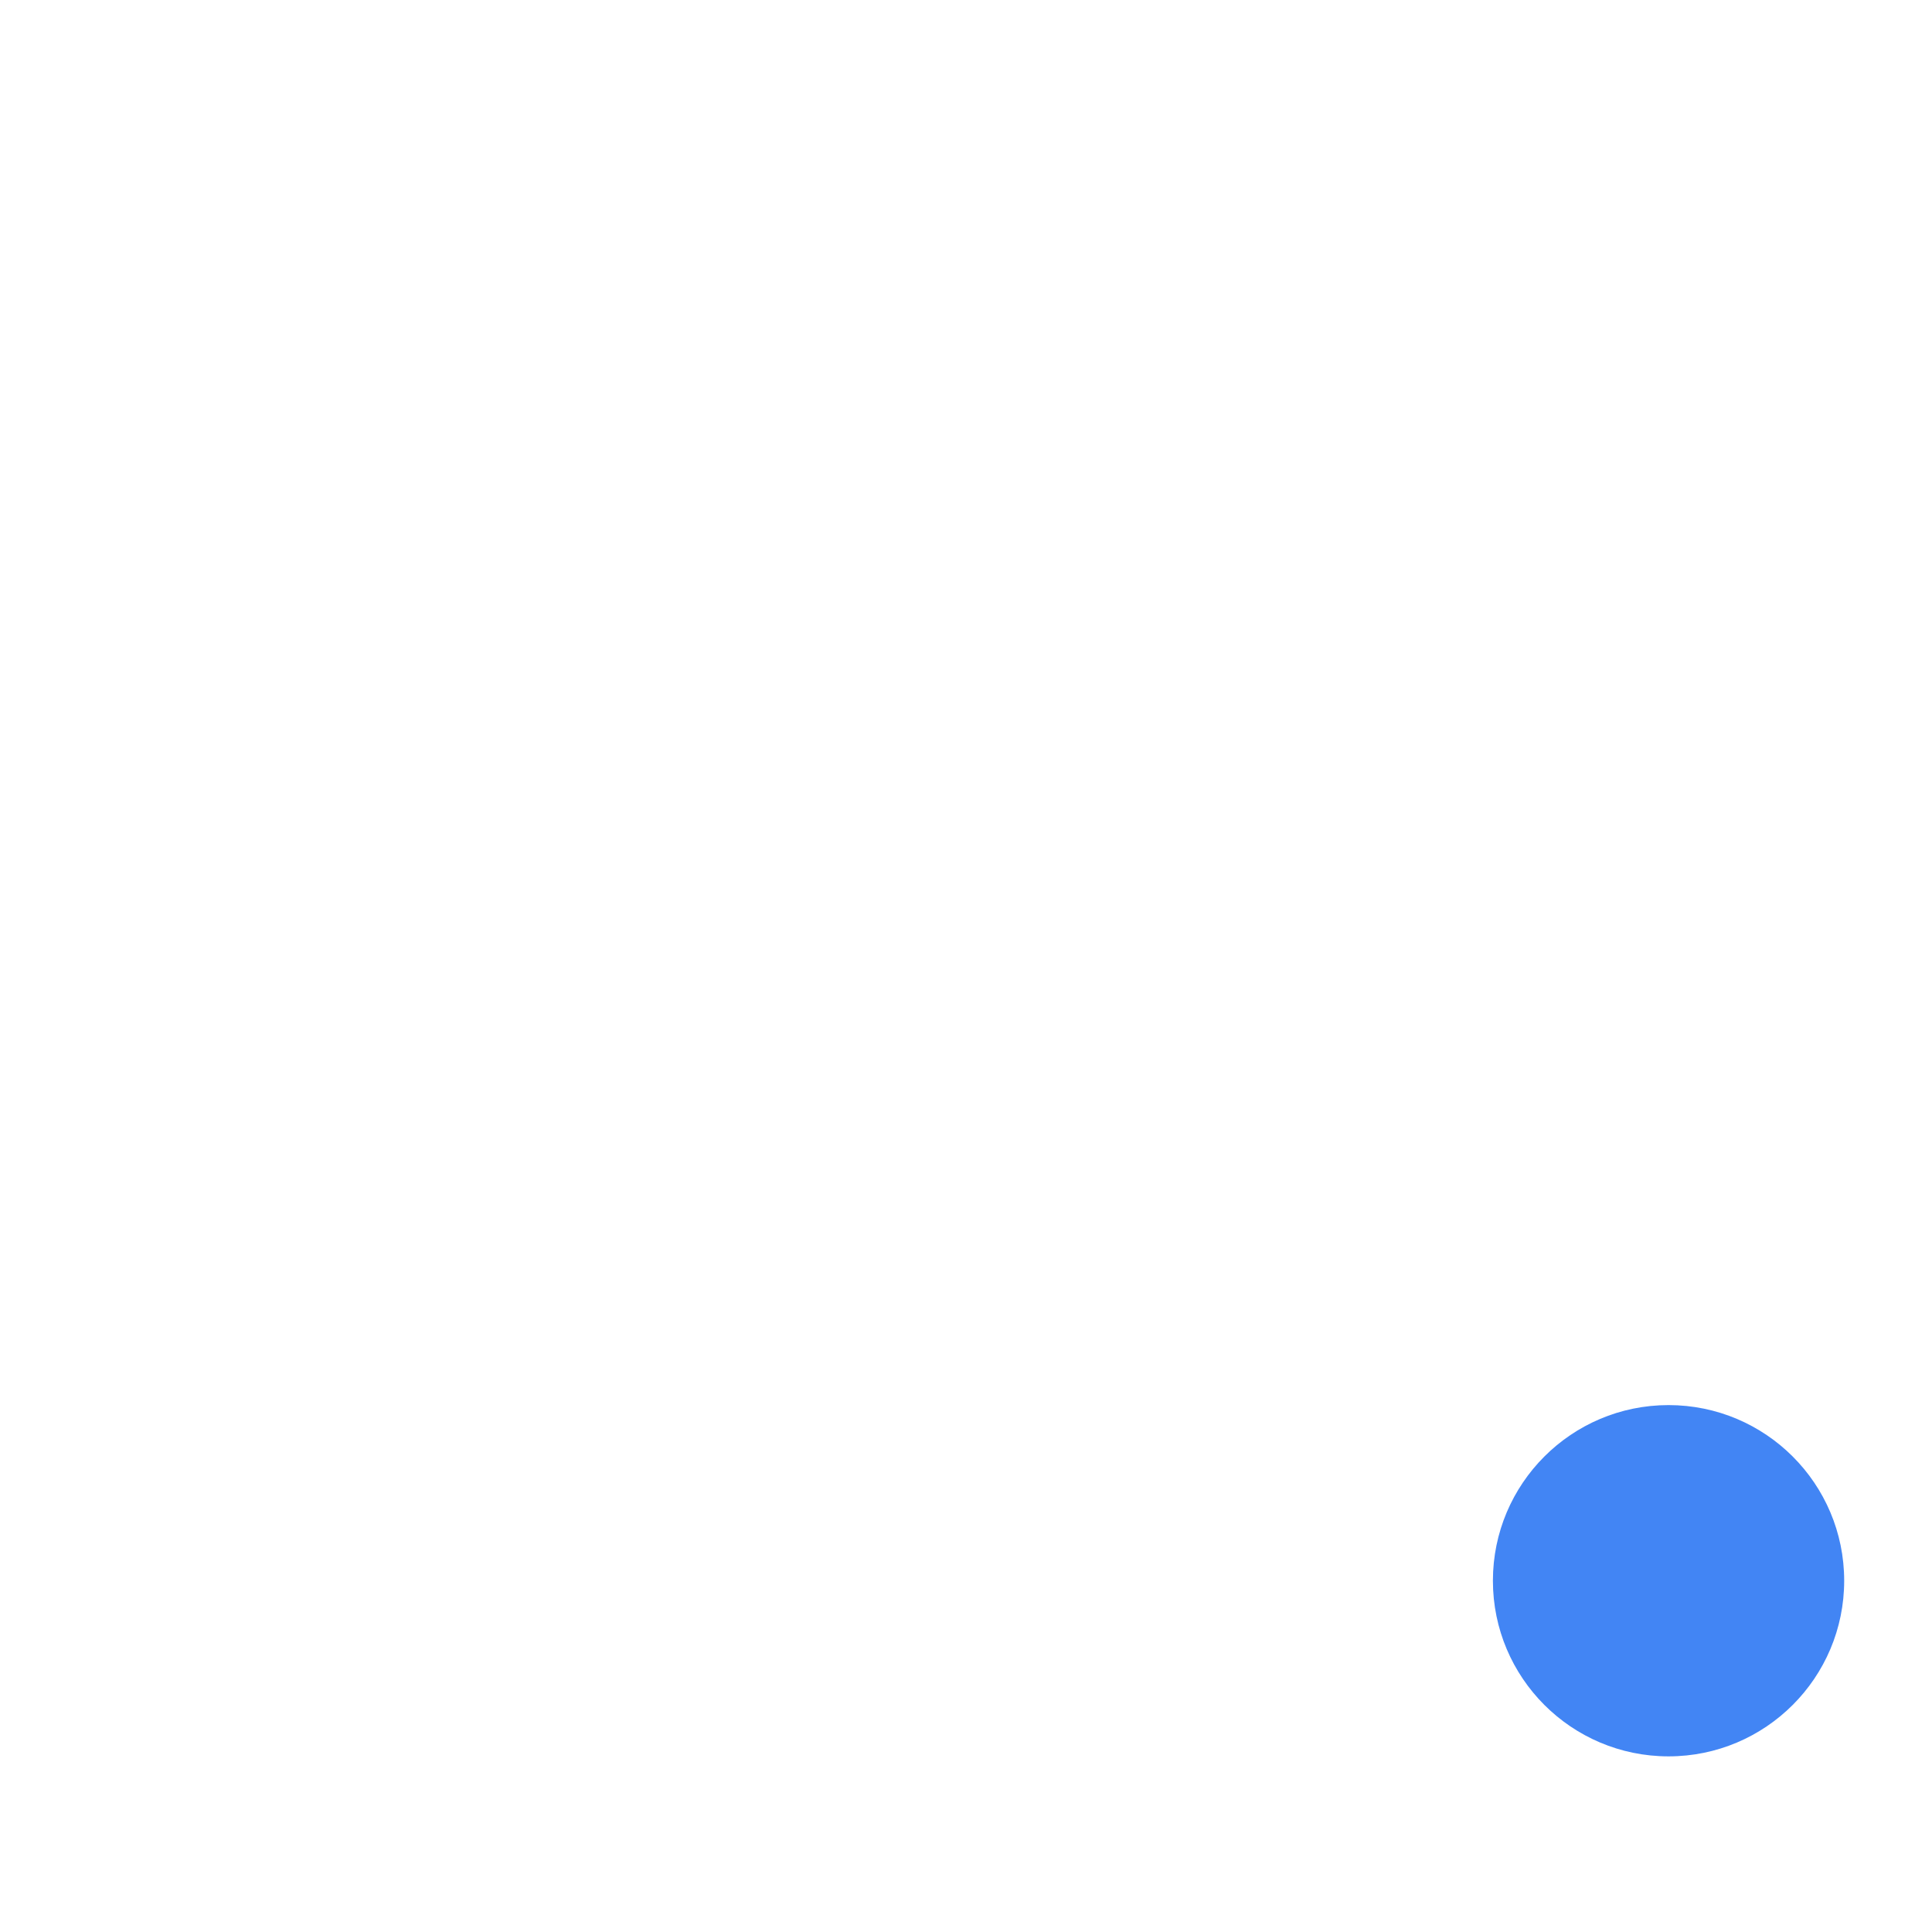
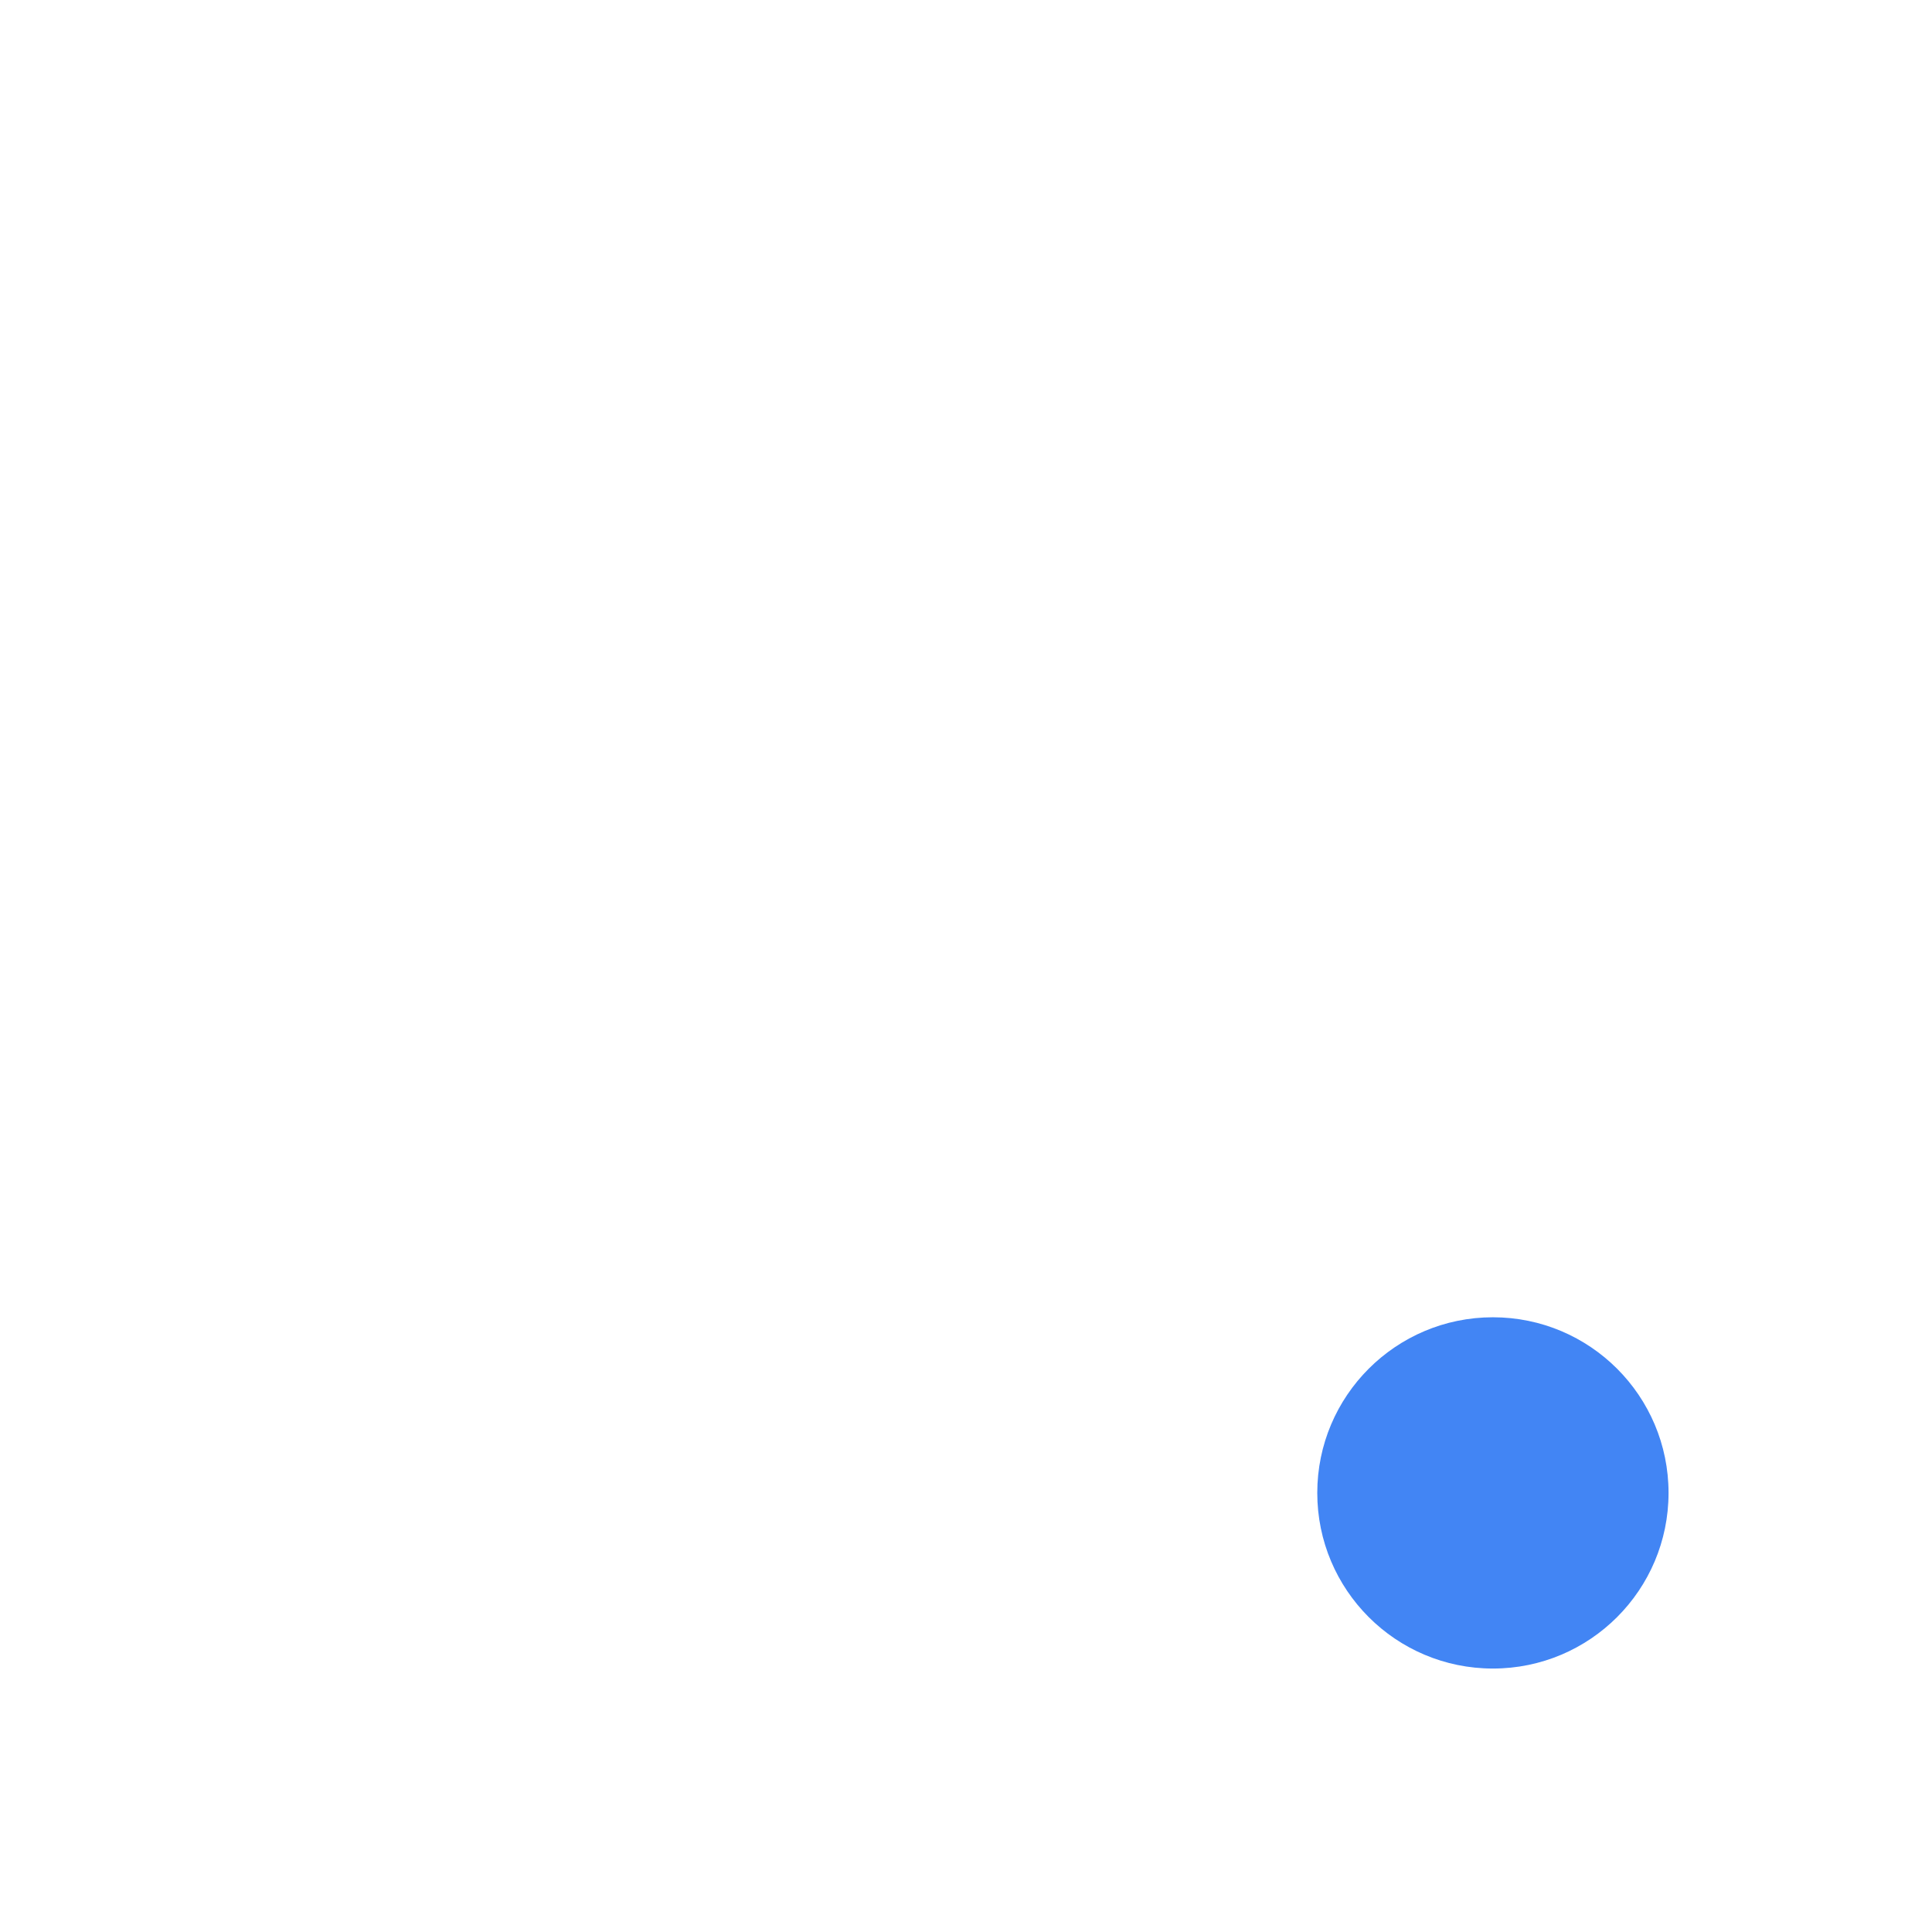
<svg xmlns="http://www.w3.org/2000/svg" width="22" height="22" version="1.1">
  <defs>
-     <style id="current-color-scheme" type="text/css">
-    .ColorScheme-Text { color:#ffffff; } .ColorScheme-Highlight { color:#4285f4; }
-   </style>
+     <style id="current-color-scheme" type="text/css">.ColorScheme-Text { color:#ffffff; } .ColorScheme-Highlight { color:#4285f4; }</style>
  </defs>
-   <path d="m10.99 2a9 9 0 0 0-8.99 9 9 9 0 0 0 9 9 9 9 0 0 0 5.035-1.543 3 3 0 0 1-0.035-0.457 3 3 0 0 1 3-3 3 3 0 0 1 0.06 2e-3 9 9 0 0 0 0.94-4.002 9 9 0 0 0-9-9 9 9 0 0 0-0.01 0zm-0.99 4h2v2h-2zm0 4h2v6h-2z" class="ColorScheme-Text" fill="currentColor" />
-   <circle cx="19" cy="18" r="2" class="ColorScheme-Highlight" fill="currentColor" />
+   <path class="ColorScheme-Text" d="m10.5 7h1v1h-1zm0 2h1v6h-1z" fill="currentColor" />
+   <circle class="ColorScheme-Highlight" cx="17" cy="17" r="2" fill="currentColor" />
+   <path class="ColorScheme-Text" d="m11 3a8 8 0 0 0-8 8 8 8 0 0 0 8 8 8 8 0 0 0 3.293-0.711 3 3 0 0 1-0.275-0.973 7 7 0 0 1-3.018 0.684 7 7 0 0 1-7-7 7 7 0 0 1 6.906-7 7 7 0 0 1 0.094 0 7 7 0 0 1 7 7 7 7 0 0 1-0.684 3.018 3 3 0 0 1 0.975 0.273 8 8 0 0 0 0.709-3.291 8 8 0 0 0-8-8z" fill="currentColor" />
</svg>
